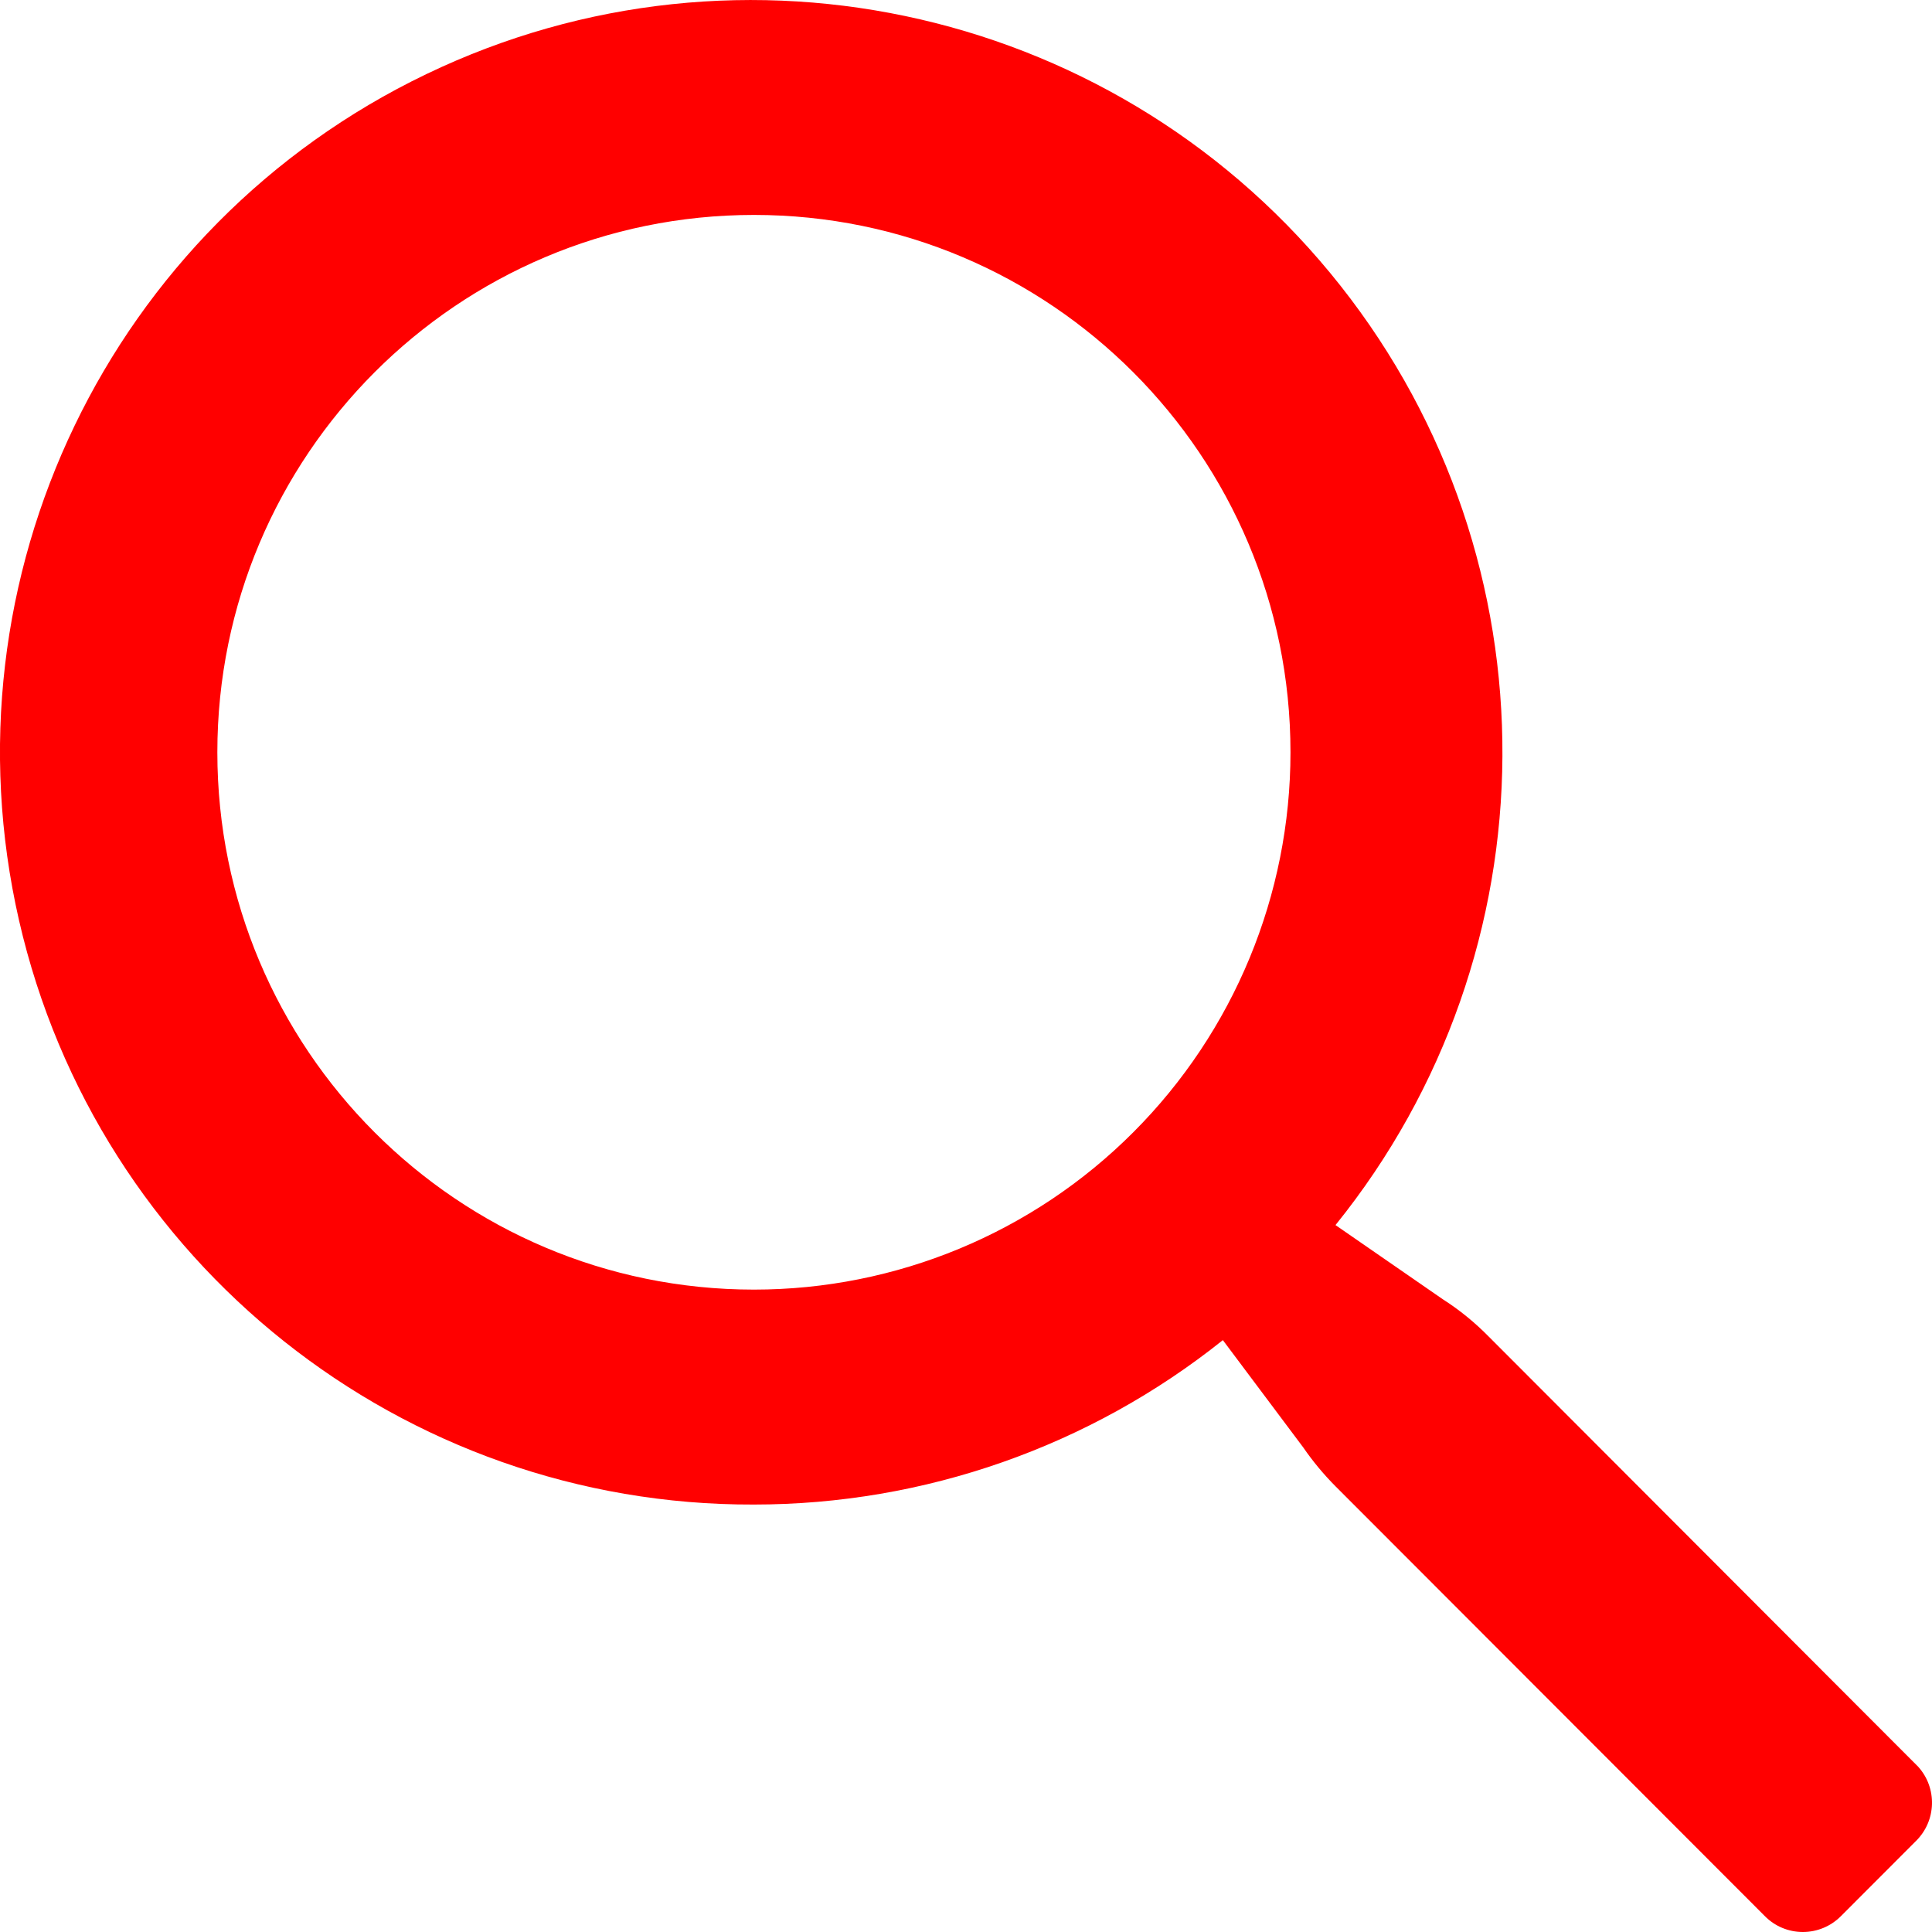
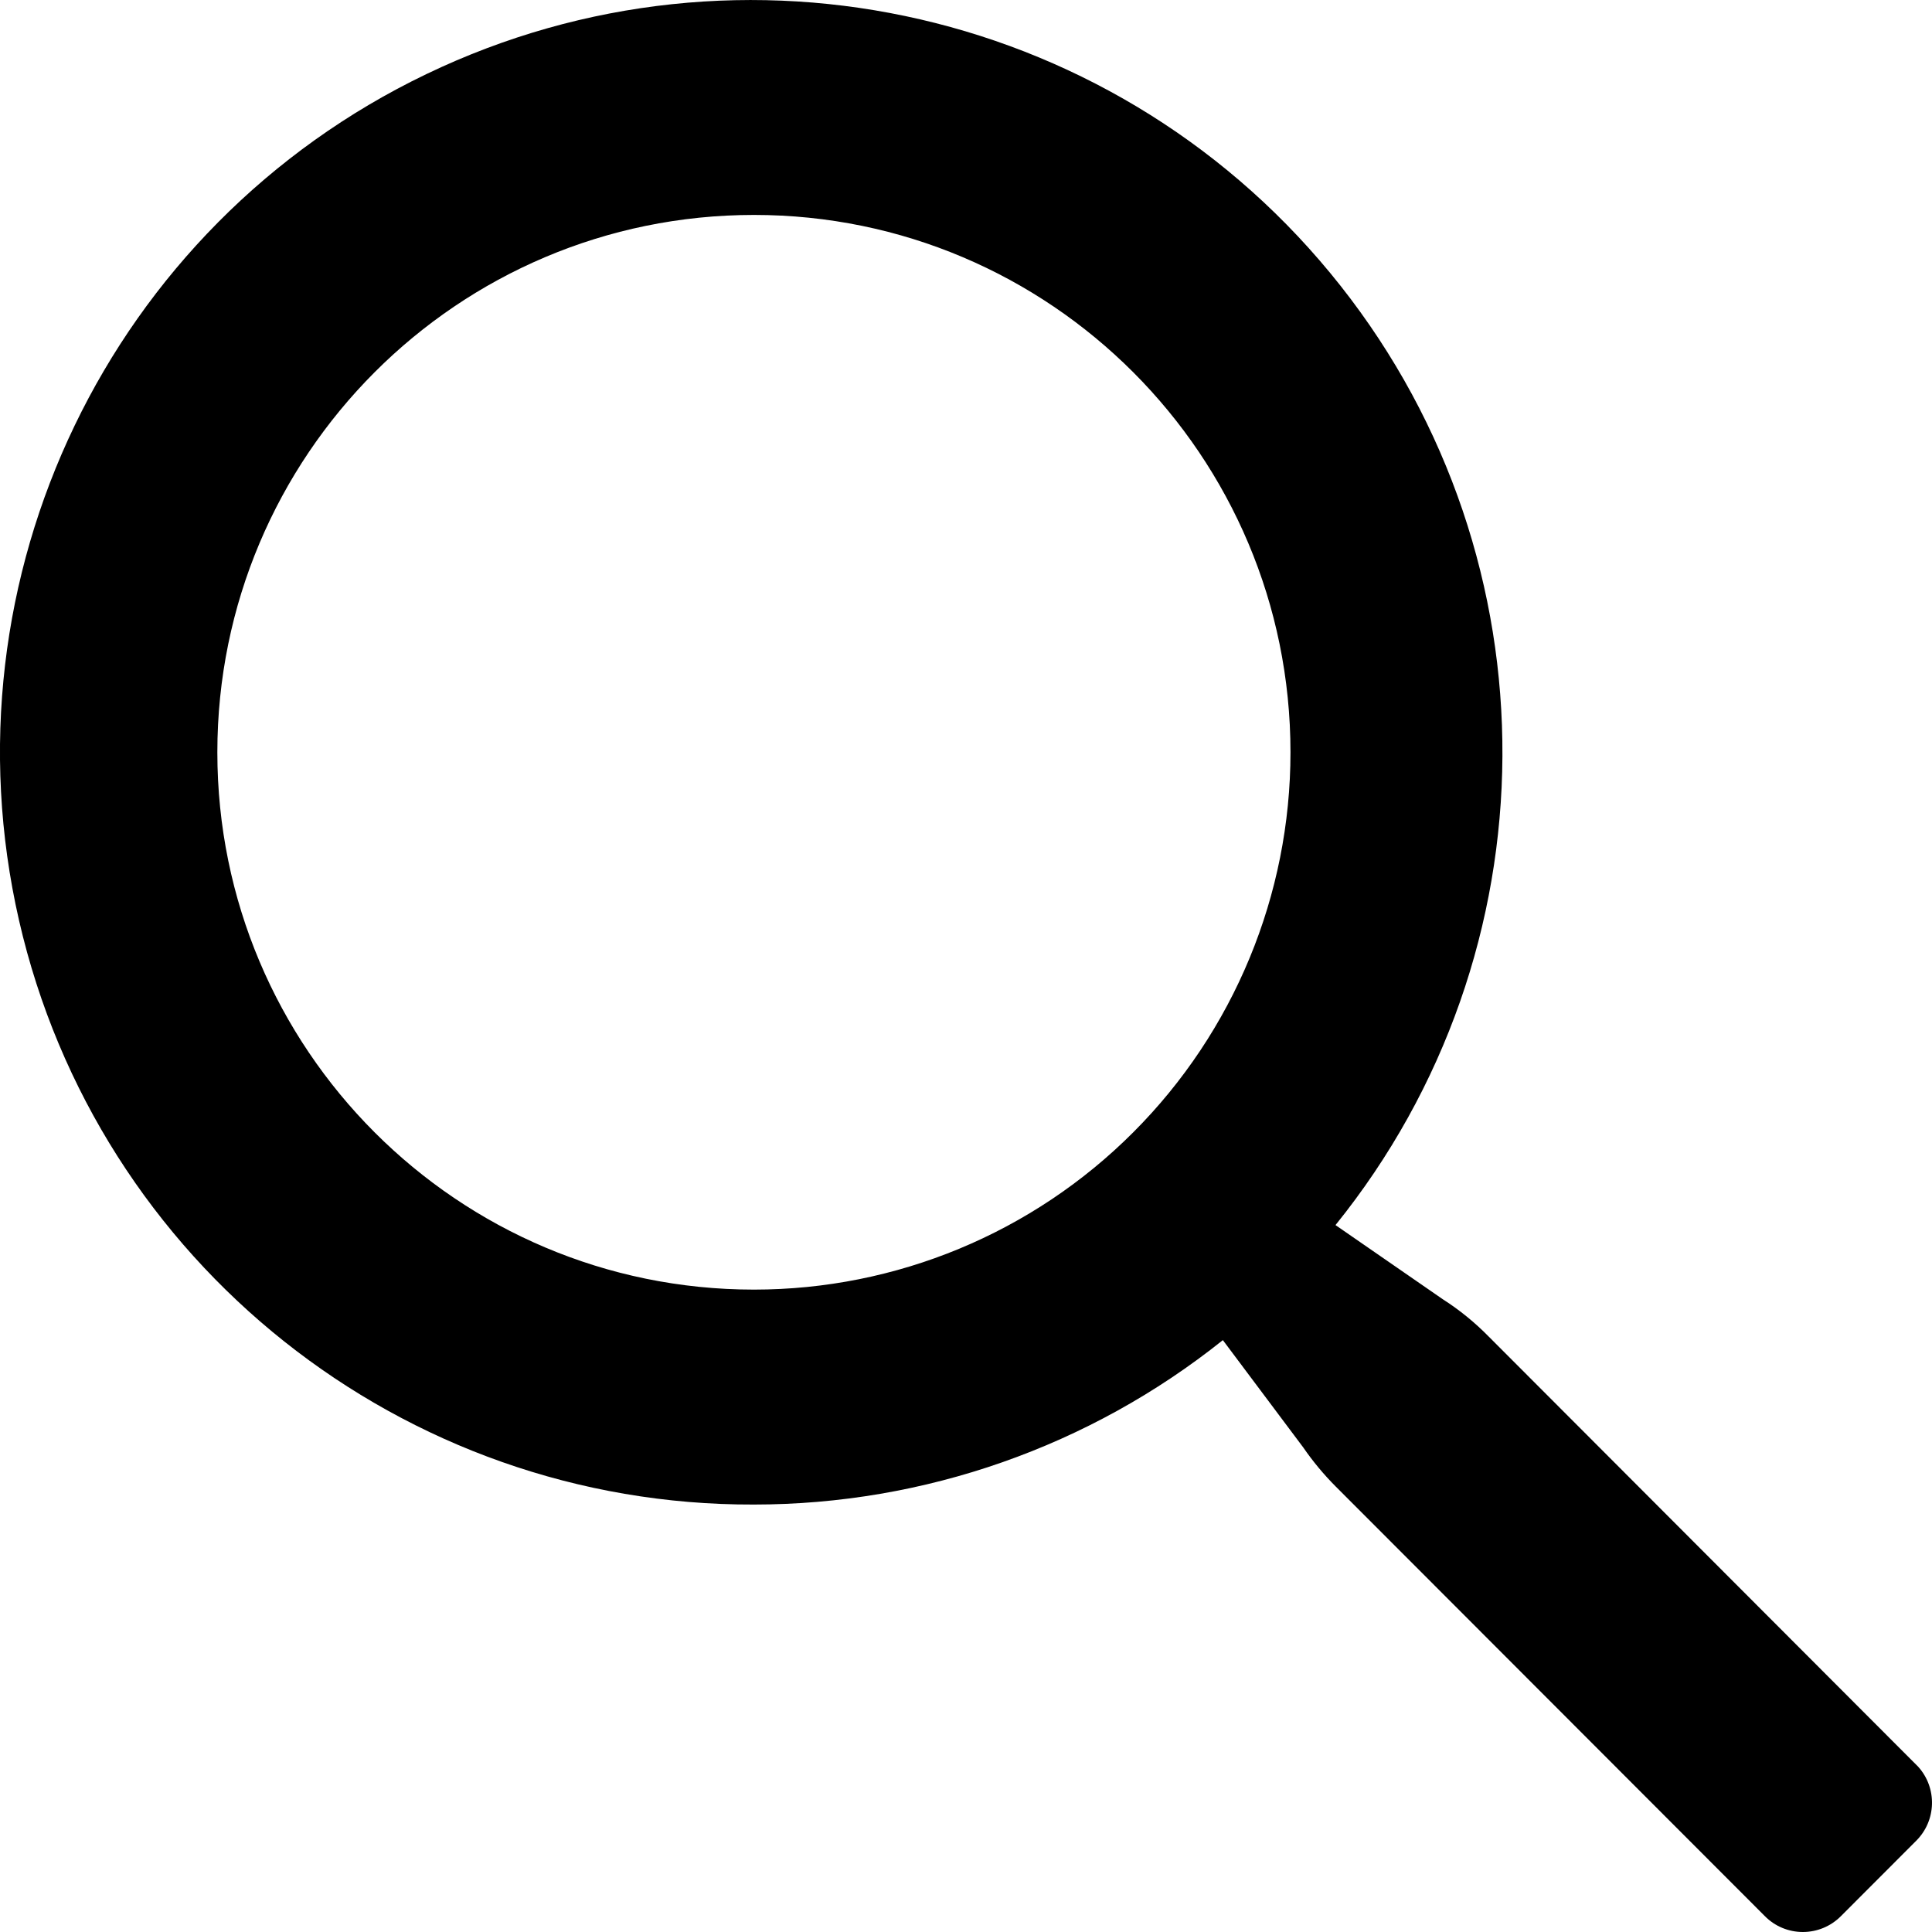
<svg xmlns="http://www.w3.org/2000/svg" width="20" height="20" viewBox="0 0 20 20" fill="none">
-   <path fill-rule="evenodd" clip-rule="evenodd" d="M15.414 13.839L19.857 18.289C20.056 18.51 20.046 18.848 19.835 19.057L19.058 19.835C18.953 19.941 18.811 20 18.663 20C18.515 20 18.373 19.941 18.269 19.835L13.825 15.386C13.702 15.262 13.591 15.129 13.492 14.985L12.659 13.873C11.28 14.975 9.568 15.575 7.804 15.575C4.169 15.587 1.01 13.076 0.197 9.528C-0.615 5.98 1.136 2.341 4.414 0.767C7.691 -0.808 11.621 0.102 13.876 2.957C16.131 5.812 16.11 9.851 13.825 12.682L14.936 13.45C15.11 13.561 15.27 13.692 15.414 13.839ZM2.25 7.788C2.25 10.86 4.737 13.35 7.805 13.35C9.278 13.35 10.691 12.764 11.732 11.721C12.774 10.678 13.359 9.263 13.359 7.788C13.359 4.716 10.872 2.225 7.805 2.225C4.737 2.225 2.25 4.716 2.25 7.788Z" fill="red" />
+   <path fill-rule="evenodd" clip-rule="evenodd" d="M15.414 13.839L19.857 18.289C20.056 18.51 20.046 18.848 19.835 19.057L19.058 19.835C18.953 19.941 18.811 20 18.663 20C18.515 20 18.373 19.941 18.269 19.835L13.825 15.386C13.702 15.262 13.591 15.129 13.492 14.985L12.659 13.873C11.28 14.975 9.568 15.575 7.804 15.575C4.169 15.587 1.01 13.076 0.197 9.528C-0.615 5.98 1.136 2.341 4.414 0.767C7.691 -0.808 11.621 0.102 13.876 2.957C16.131 5.812 16.11 9.851 13.825 12.682L14.936 13.45C15.11 13.561 15.27 13.692 15.414 13.839ZM2.25 7.788C2.25 10.86 4.737 13.35 7.805 13.35C9.278 13.35 10.691 12.764 11.732 11.721C12.774 10.678 13.359 9.263 13.359 7.788C13.359 4.716 10.872 2.225 7.805 2.225C4.737 2.225 2.25 4.716 2.25 7.788Z" fill="black" />
</svg>
